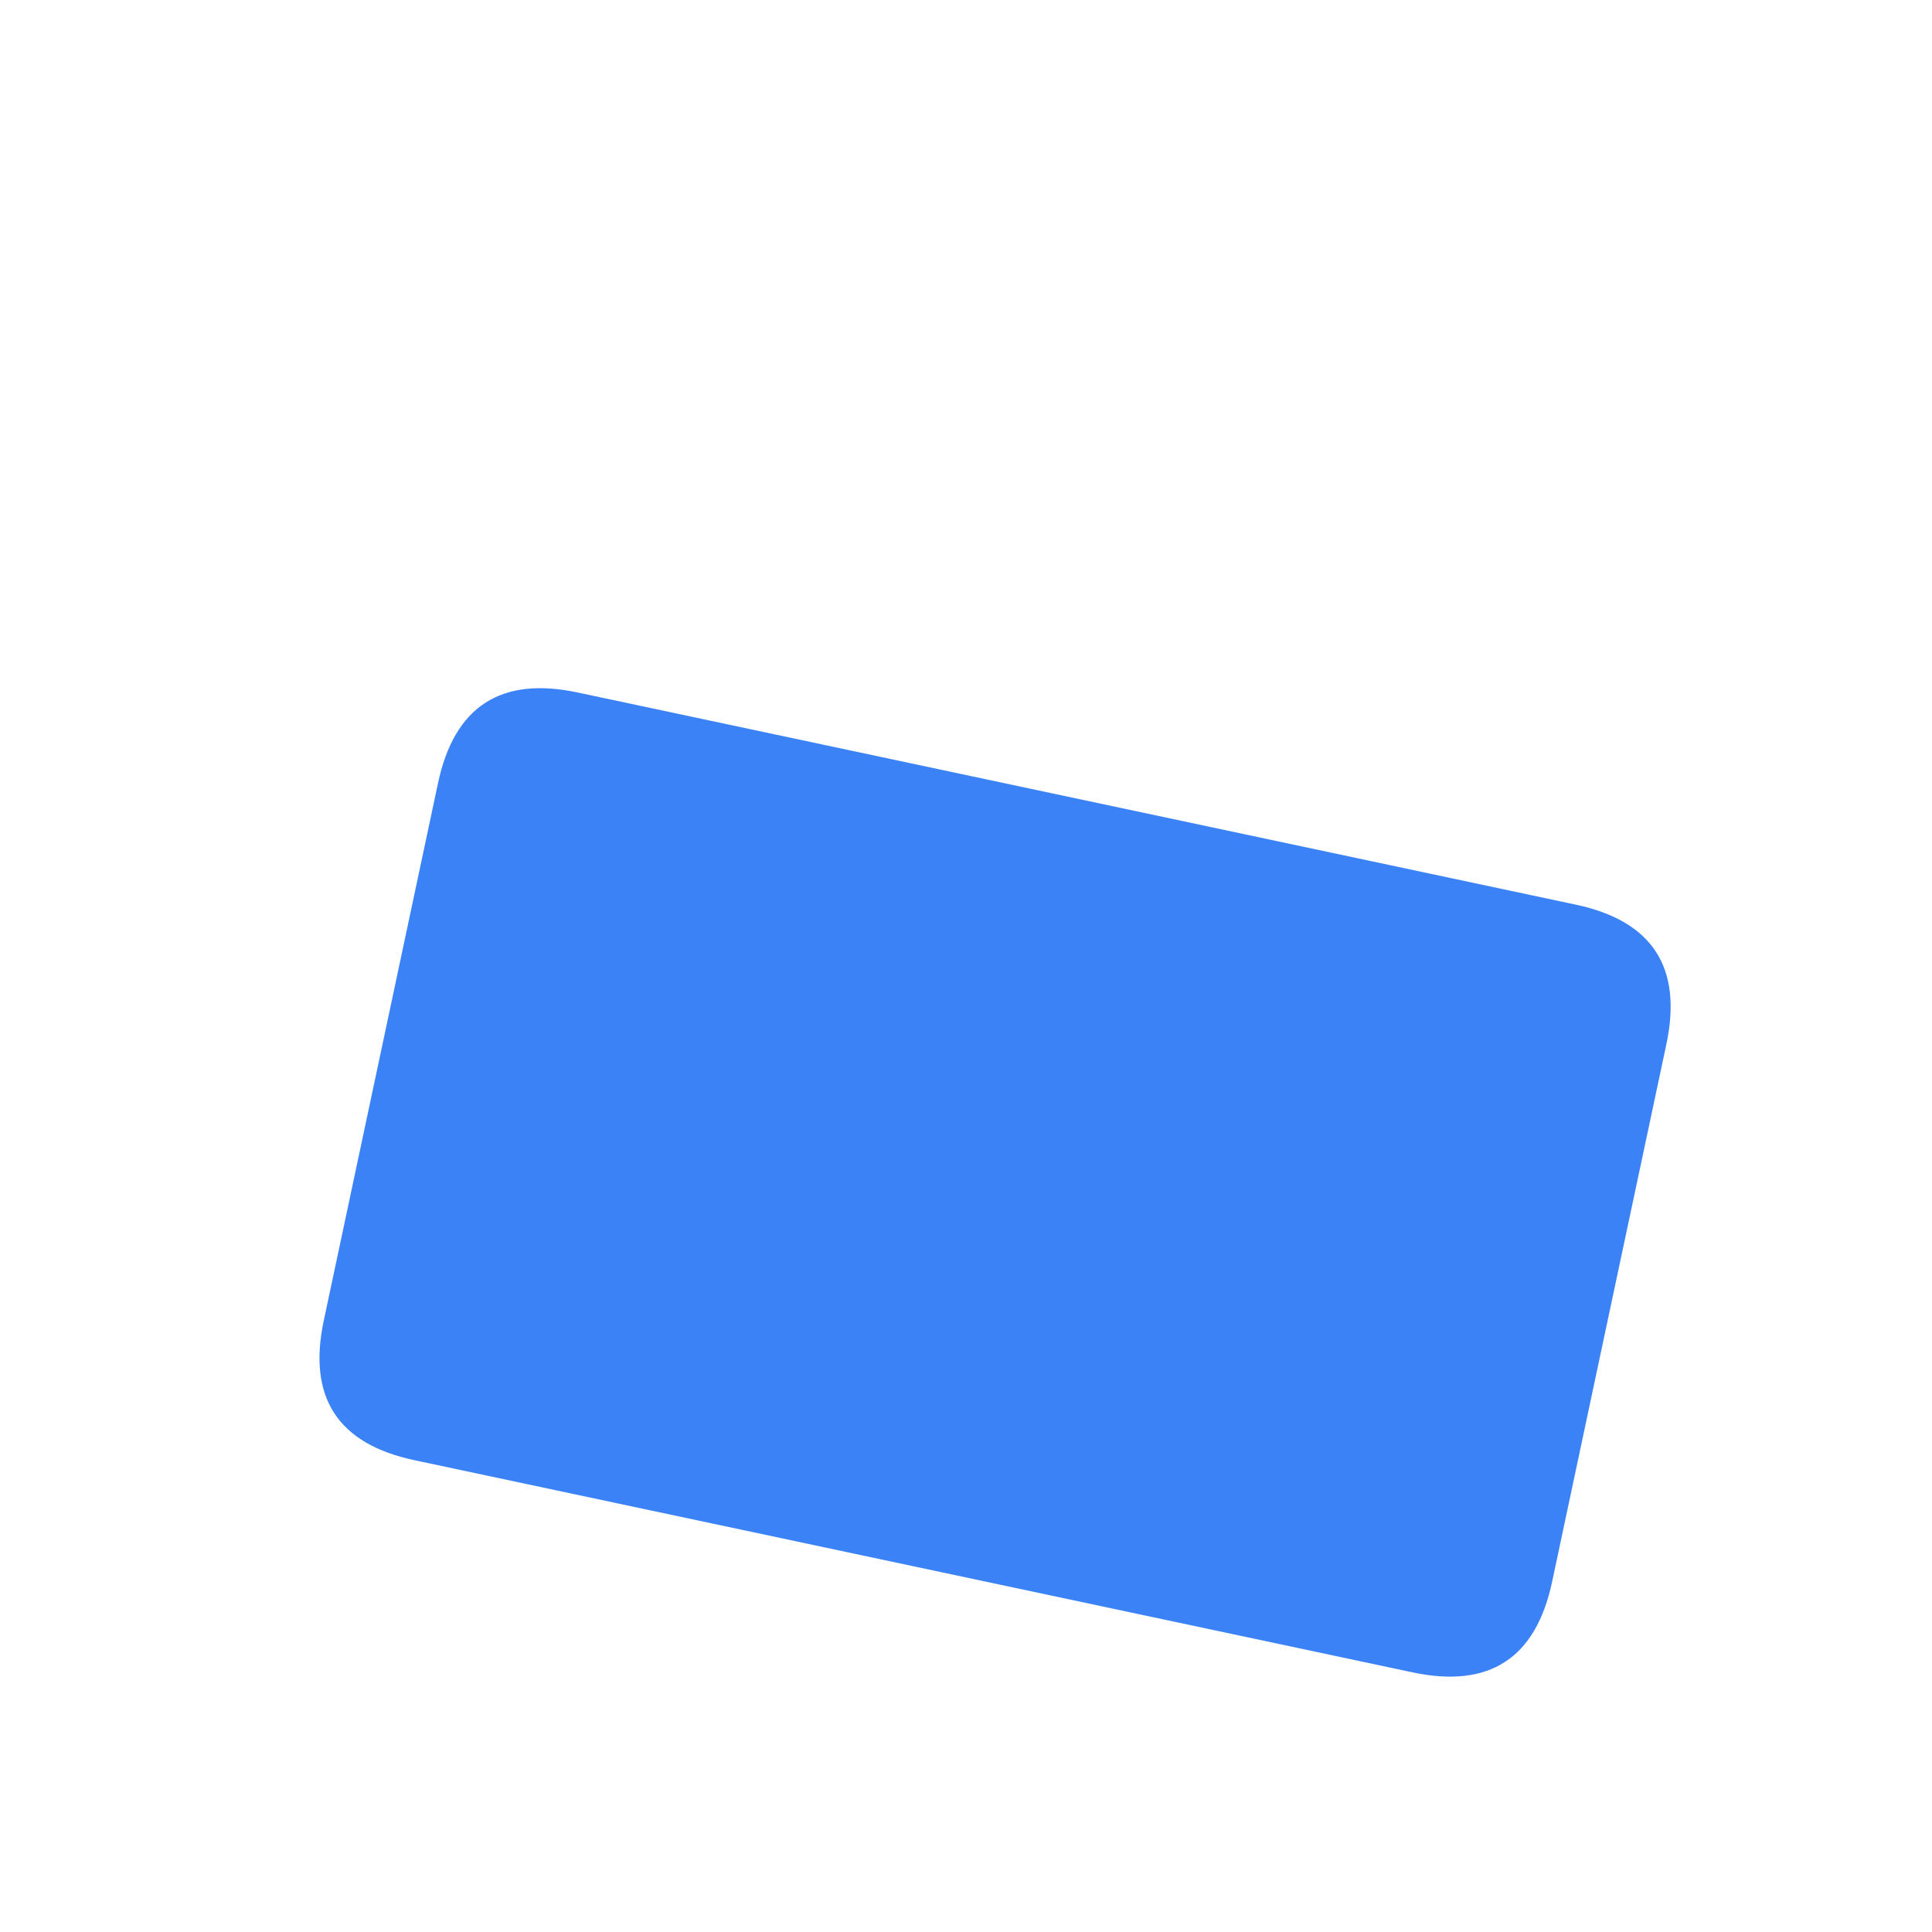
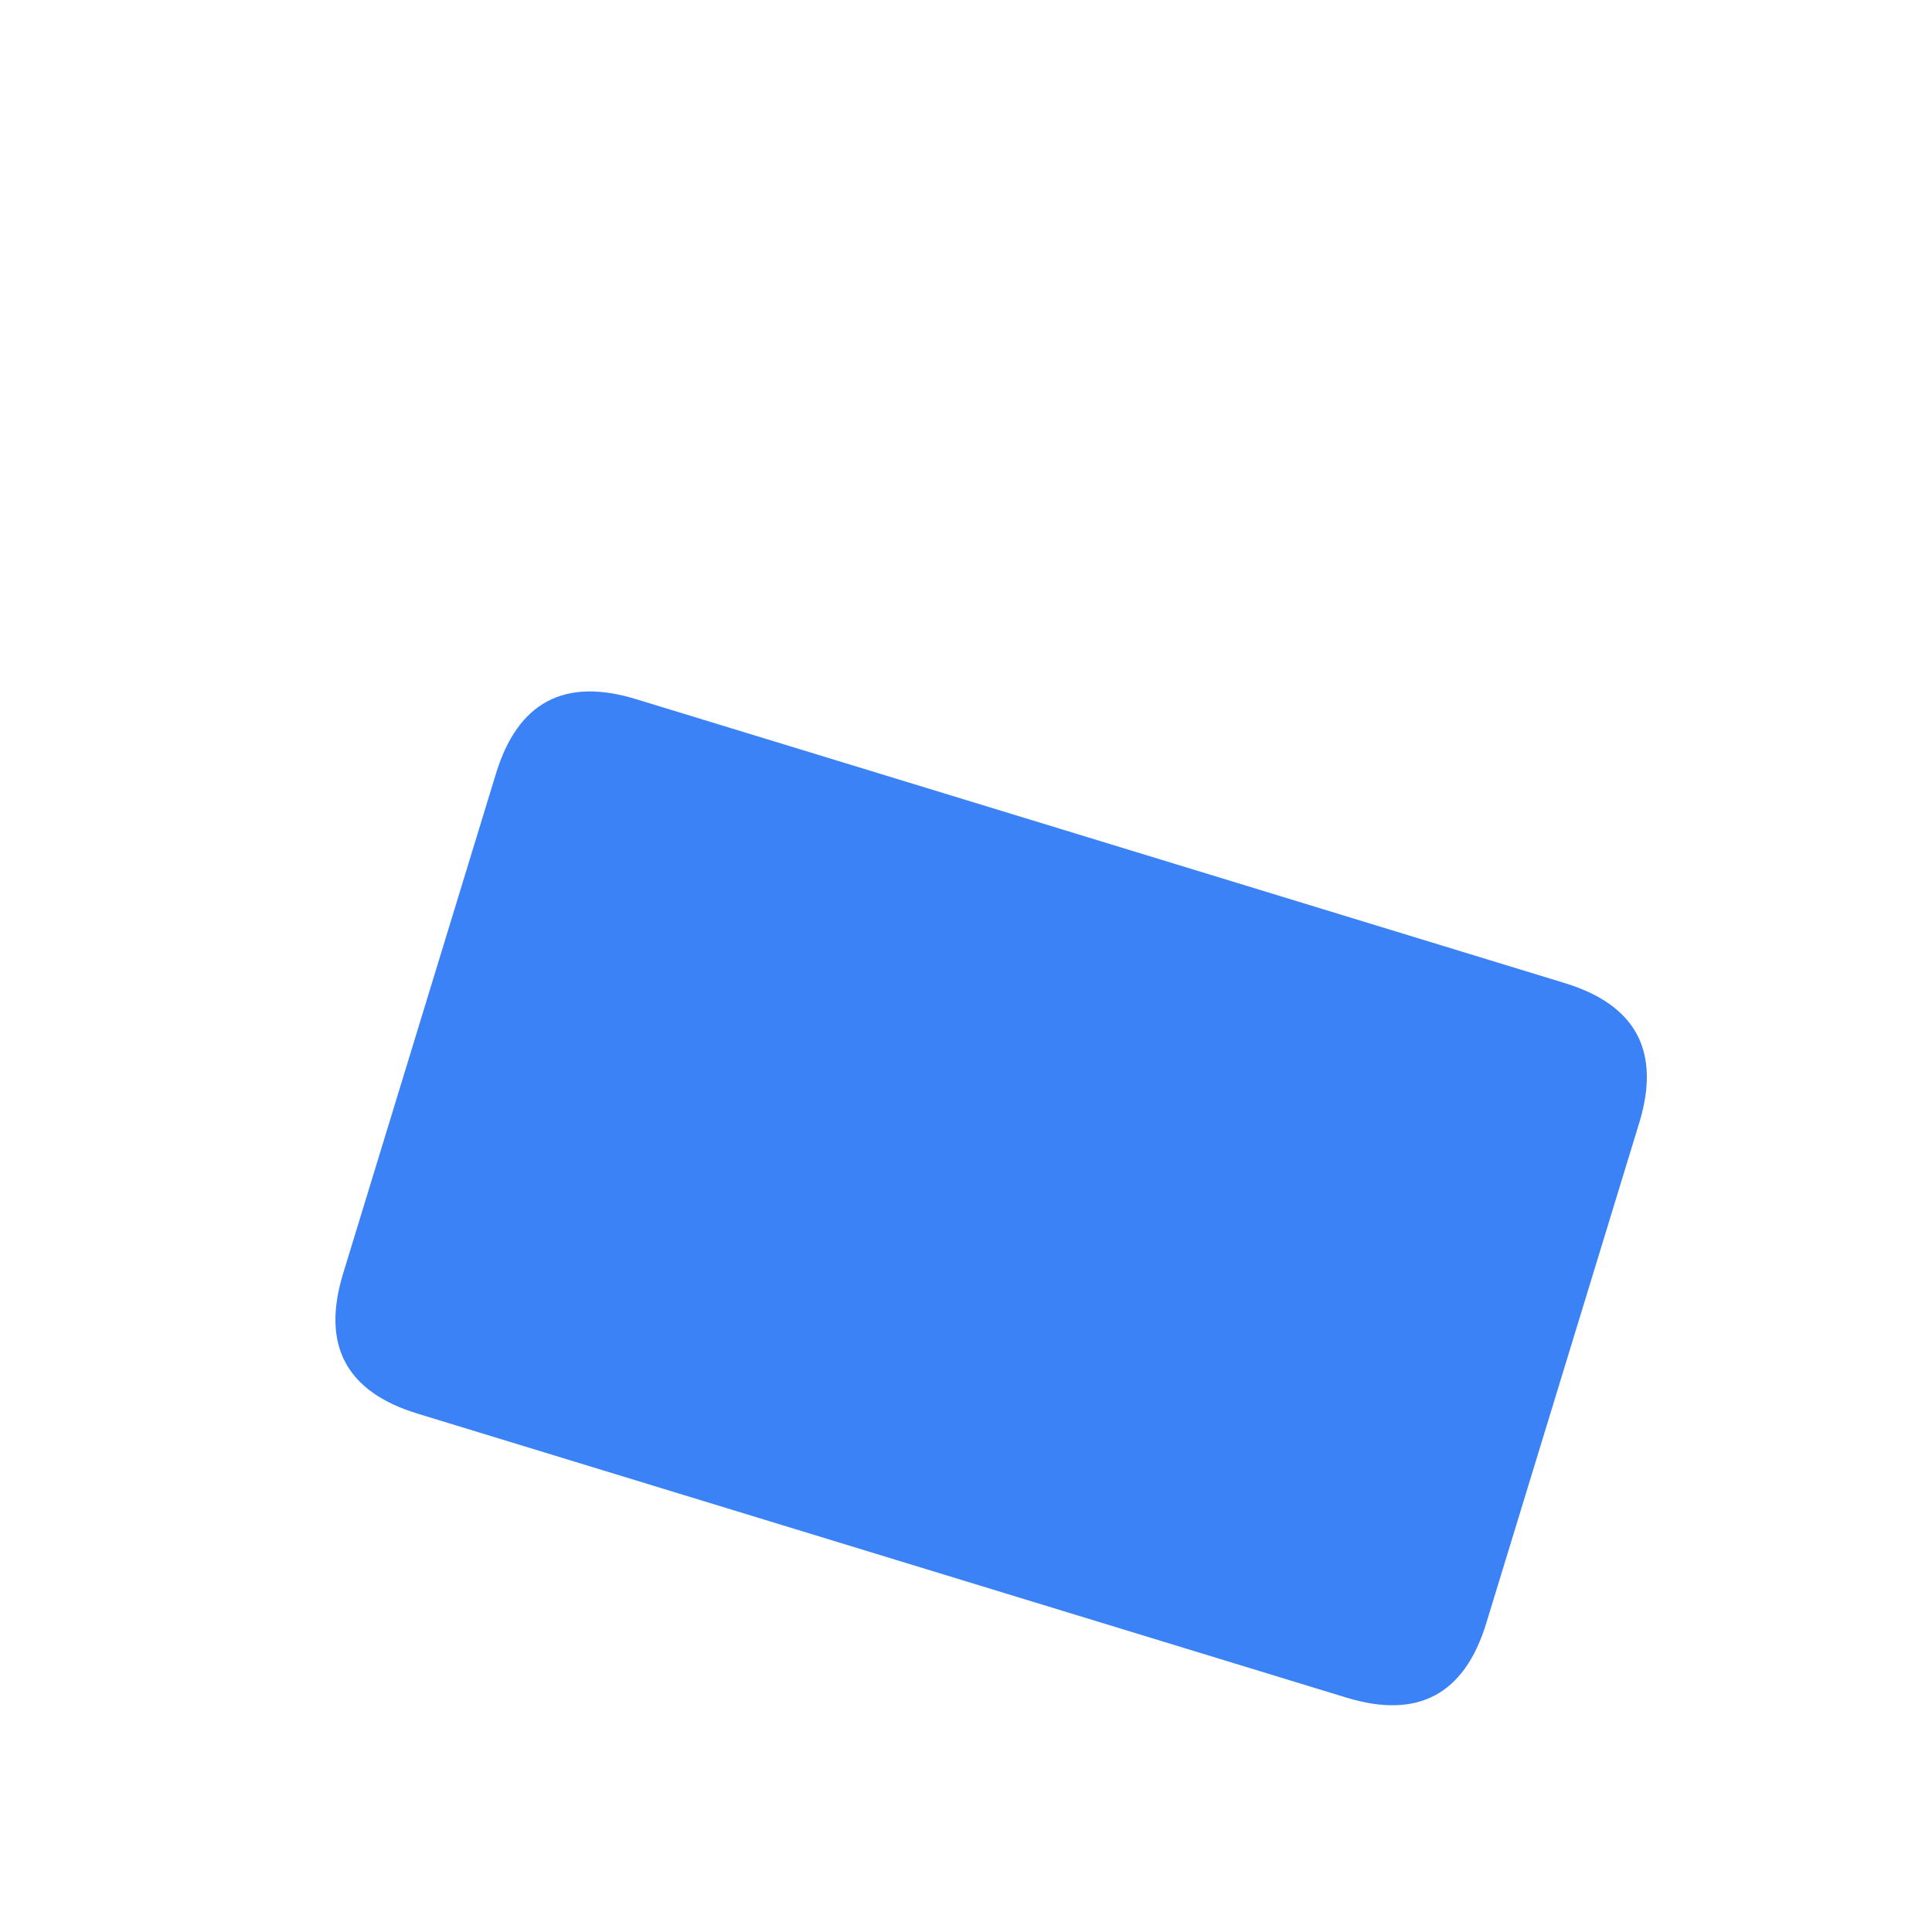
<svg xmlns="http://www.w3.org/2000/svg" width="1024" height="1024" viewBox="0 0 1024 1024">
-   <path fill="#3B82F6" transform="translate(14 44) scale(5.2) rotate(12 42 100)" d="M48 60H152Q164 60 164 72V128Q164 140 152 140H48Q36 140 36 128V72Q36 60 48 60Z" />
+   <path fill="#3B82F6" transform="translate(42 62) scale(4.95) rotate(17 46 100)" d="M48 60H152Q164 60 164 72V128Q164 140 152 140H48Q36 140 36 128V72Q36 60 48 60Z" />
</svg>
